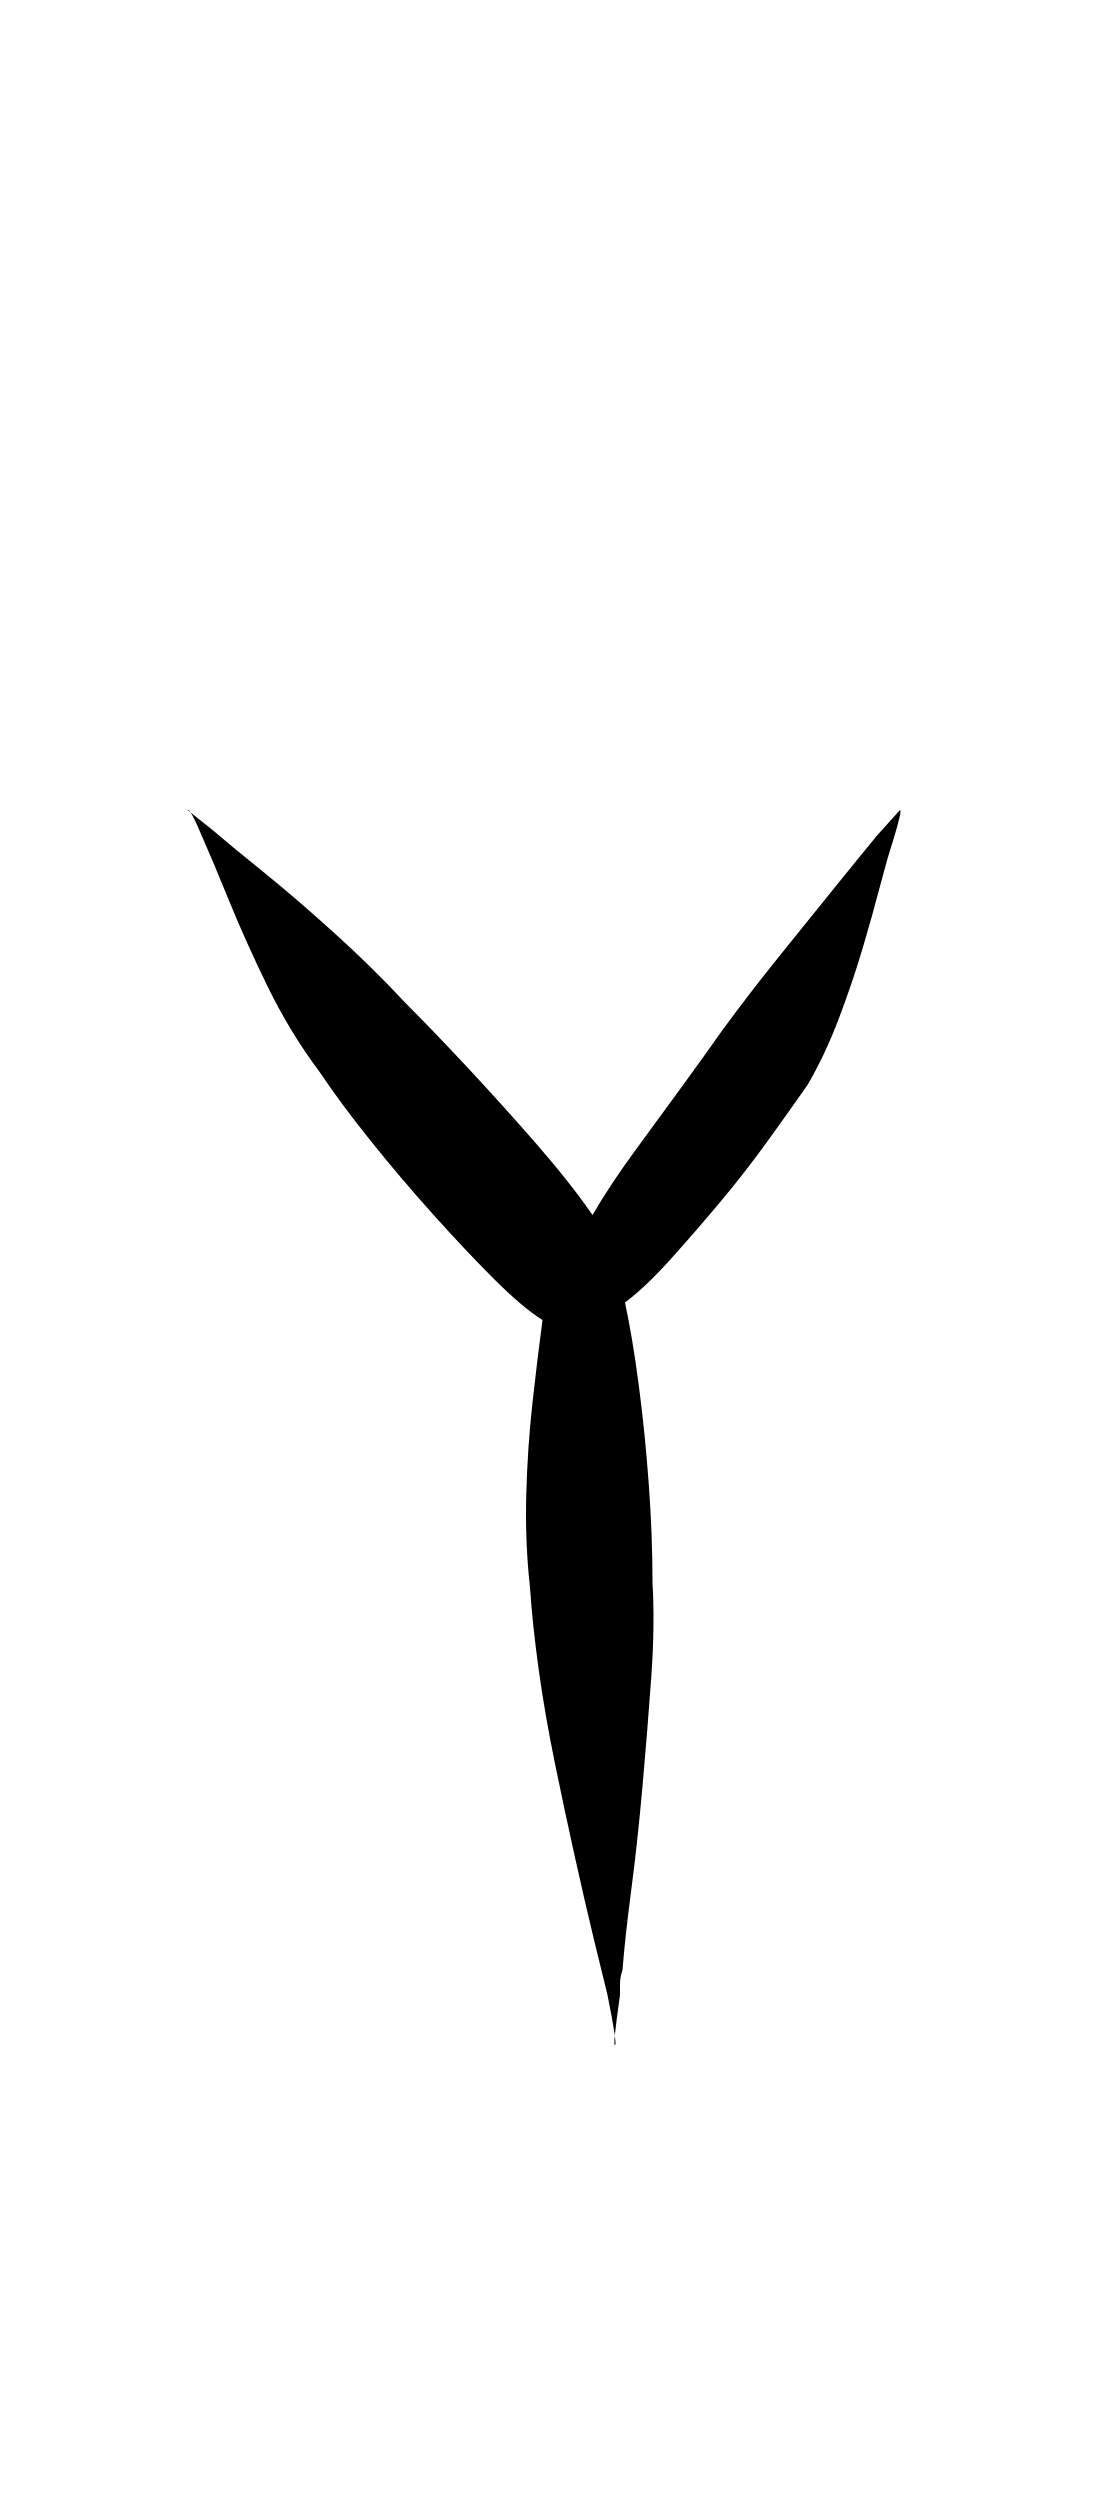
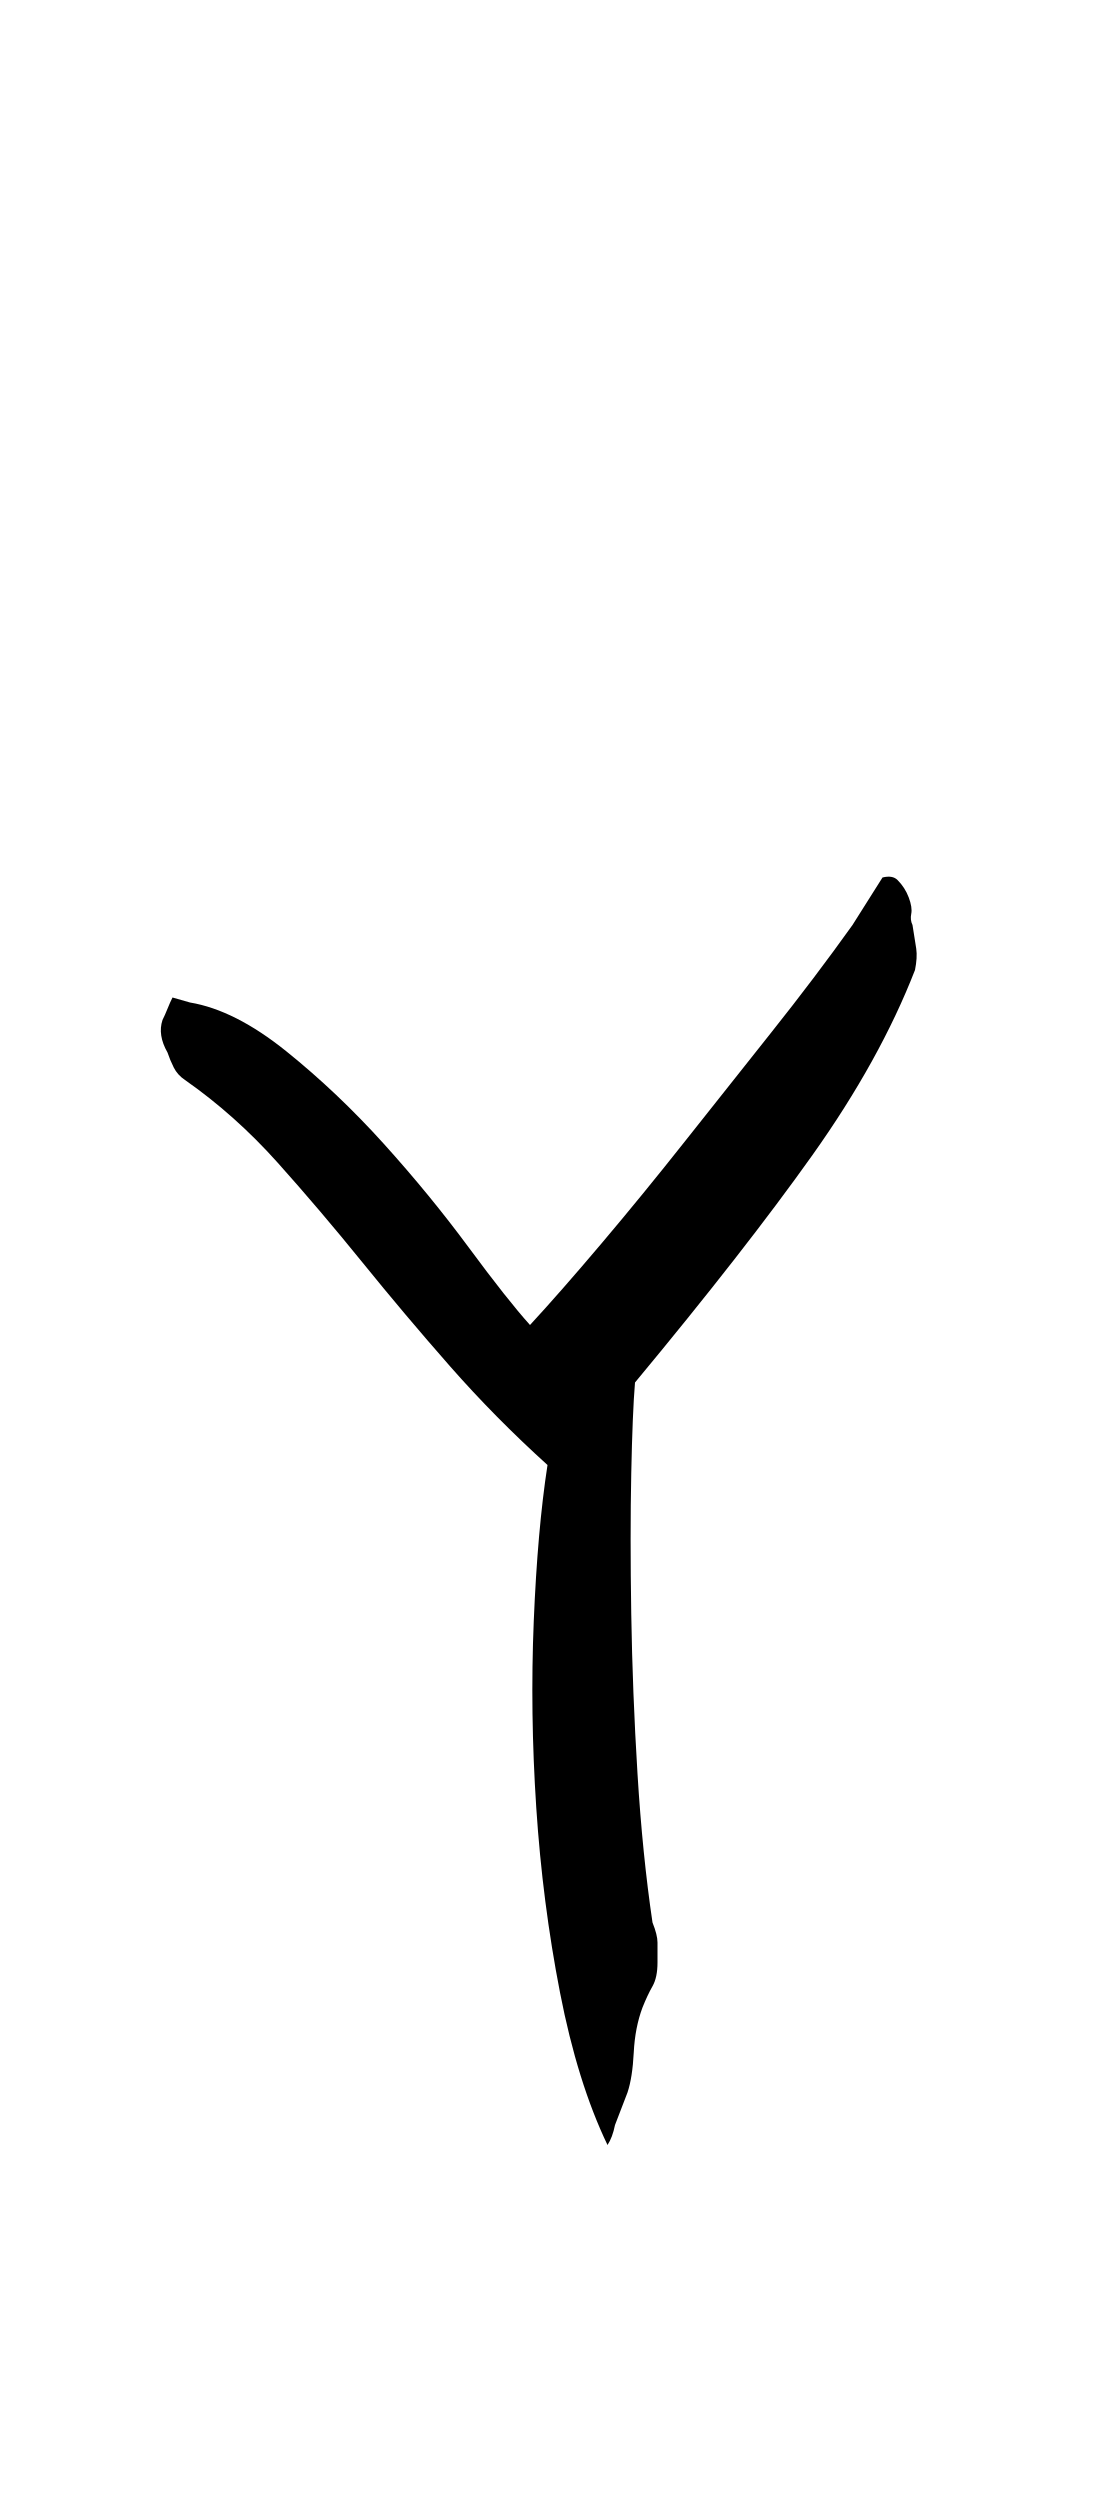
- <svg xmlns="http://www.w3.org/2000/svg" viewBox="-50 -650 440 1000">
+ <svg xmlns="http://www.w3.org/2000/svg" viewBox="-50 -650 444 1000">
  <g transform="scale(1,-1)">
-     <path d="M200 129Q203 115 205.5 96.0Q208 77 209.5 56.5Q211 36 211 17Q212 0 210.5 -21.0Q209 -42 207.0 -64.5Q205 -87 202.5 -106.0Q200 -125 199 -138Q198 -141 198.0 -143.5Q198 -146 198 -148Q195 -169 196 -168Q197 -168 193 -148Q191 -140 187.5 -125.5Q184 -111 180.0 -93.0Q176 -75 172.0 -55.5Q168 -36 165.5 -18.0Q163 0 162 15Q160 33 160.5 52.0Q161 71 163.0 89.0Q165 107 167 122Q159 127 147.5 138.5Q136 150 123.0 164.5Q110 179 98.0 194.0Q86 209 78 221Q66 237 57.0 255.5Q48 274 41.5 290.0Q35 306 31 315Q26 327 25 326Q25 326 35 318Q42 312 55.0 301.5Q68 291 83.5 277.0Q99 263 112 249Q123 238 137.0 223.0Q151 208 164.5 192.5Q178 177 187 164Q194 176 203.5 189.0Q213 202 222.5 215.0Q232 228 239 238Q250 253 262.5 268.5Q275 284 285.5 297.0Q296 310 301 316Q310 326 310 326Q311 326 307 313Q305 307 302.0 295.5Q299 284 295.0 270.5Q291 257 285.5 242.5Q280 228 273 216Q266 206 257.0 193.5Q248 181 237.5 168.5Q227 156 217.5 145.5Q208 135 200 129Z" />
+     <path d="M309 298Q312 295 313.5 291.0Q315 287 314.5 284.5Q314 282 315 280Q316 274 316.5 270.5Q317 267 316 262Q302 226 275.0 188.0Q248 150 204 97Q203 85 202.5 60.5Q202 36 202.5 4.5Q203 -27 205.0 -59.5Q207 -92 211 -119Q213 -124 213 -127V-135Q213 -141 211.0 -144.5Q209 -148 207 -153Q204 -161 203.5 -171.0Q203 -181 201 -187L196 -200Q195 -205 193 -208Q181 -183 174.0 -147.0Q167 -111 164.5 -73.0Q162 -35 163.5 1.5Q165 38 169 64Q148 83 130.0 103.5Q112 124 95.0 145.0Q78 166 61.0 185.0Q44 204 24 218Q21 220 19.5 223.0Q18 226 17 229Q13 236 15 242Q16 244 17.0 246.5Q18 249 19 251L26 249Q44 246 64.5 229.5Q85 213 103.5 192.5Q122 172 137.5 151.0Q153 130 162 120Q174 133 190.5 152.5Q207 172 224.0 193.5Q241 215 258.5 237.0Q276 259 291 280L303 299Q307 300 309 298Z" />
  </g>
</svg>
